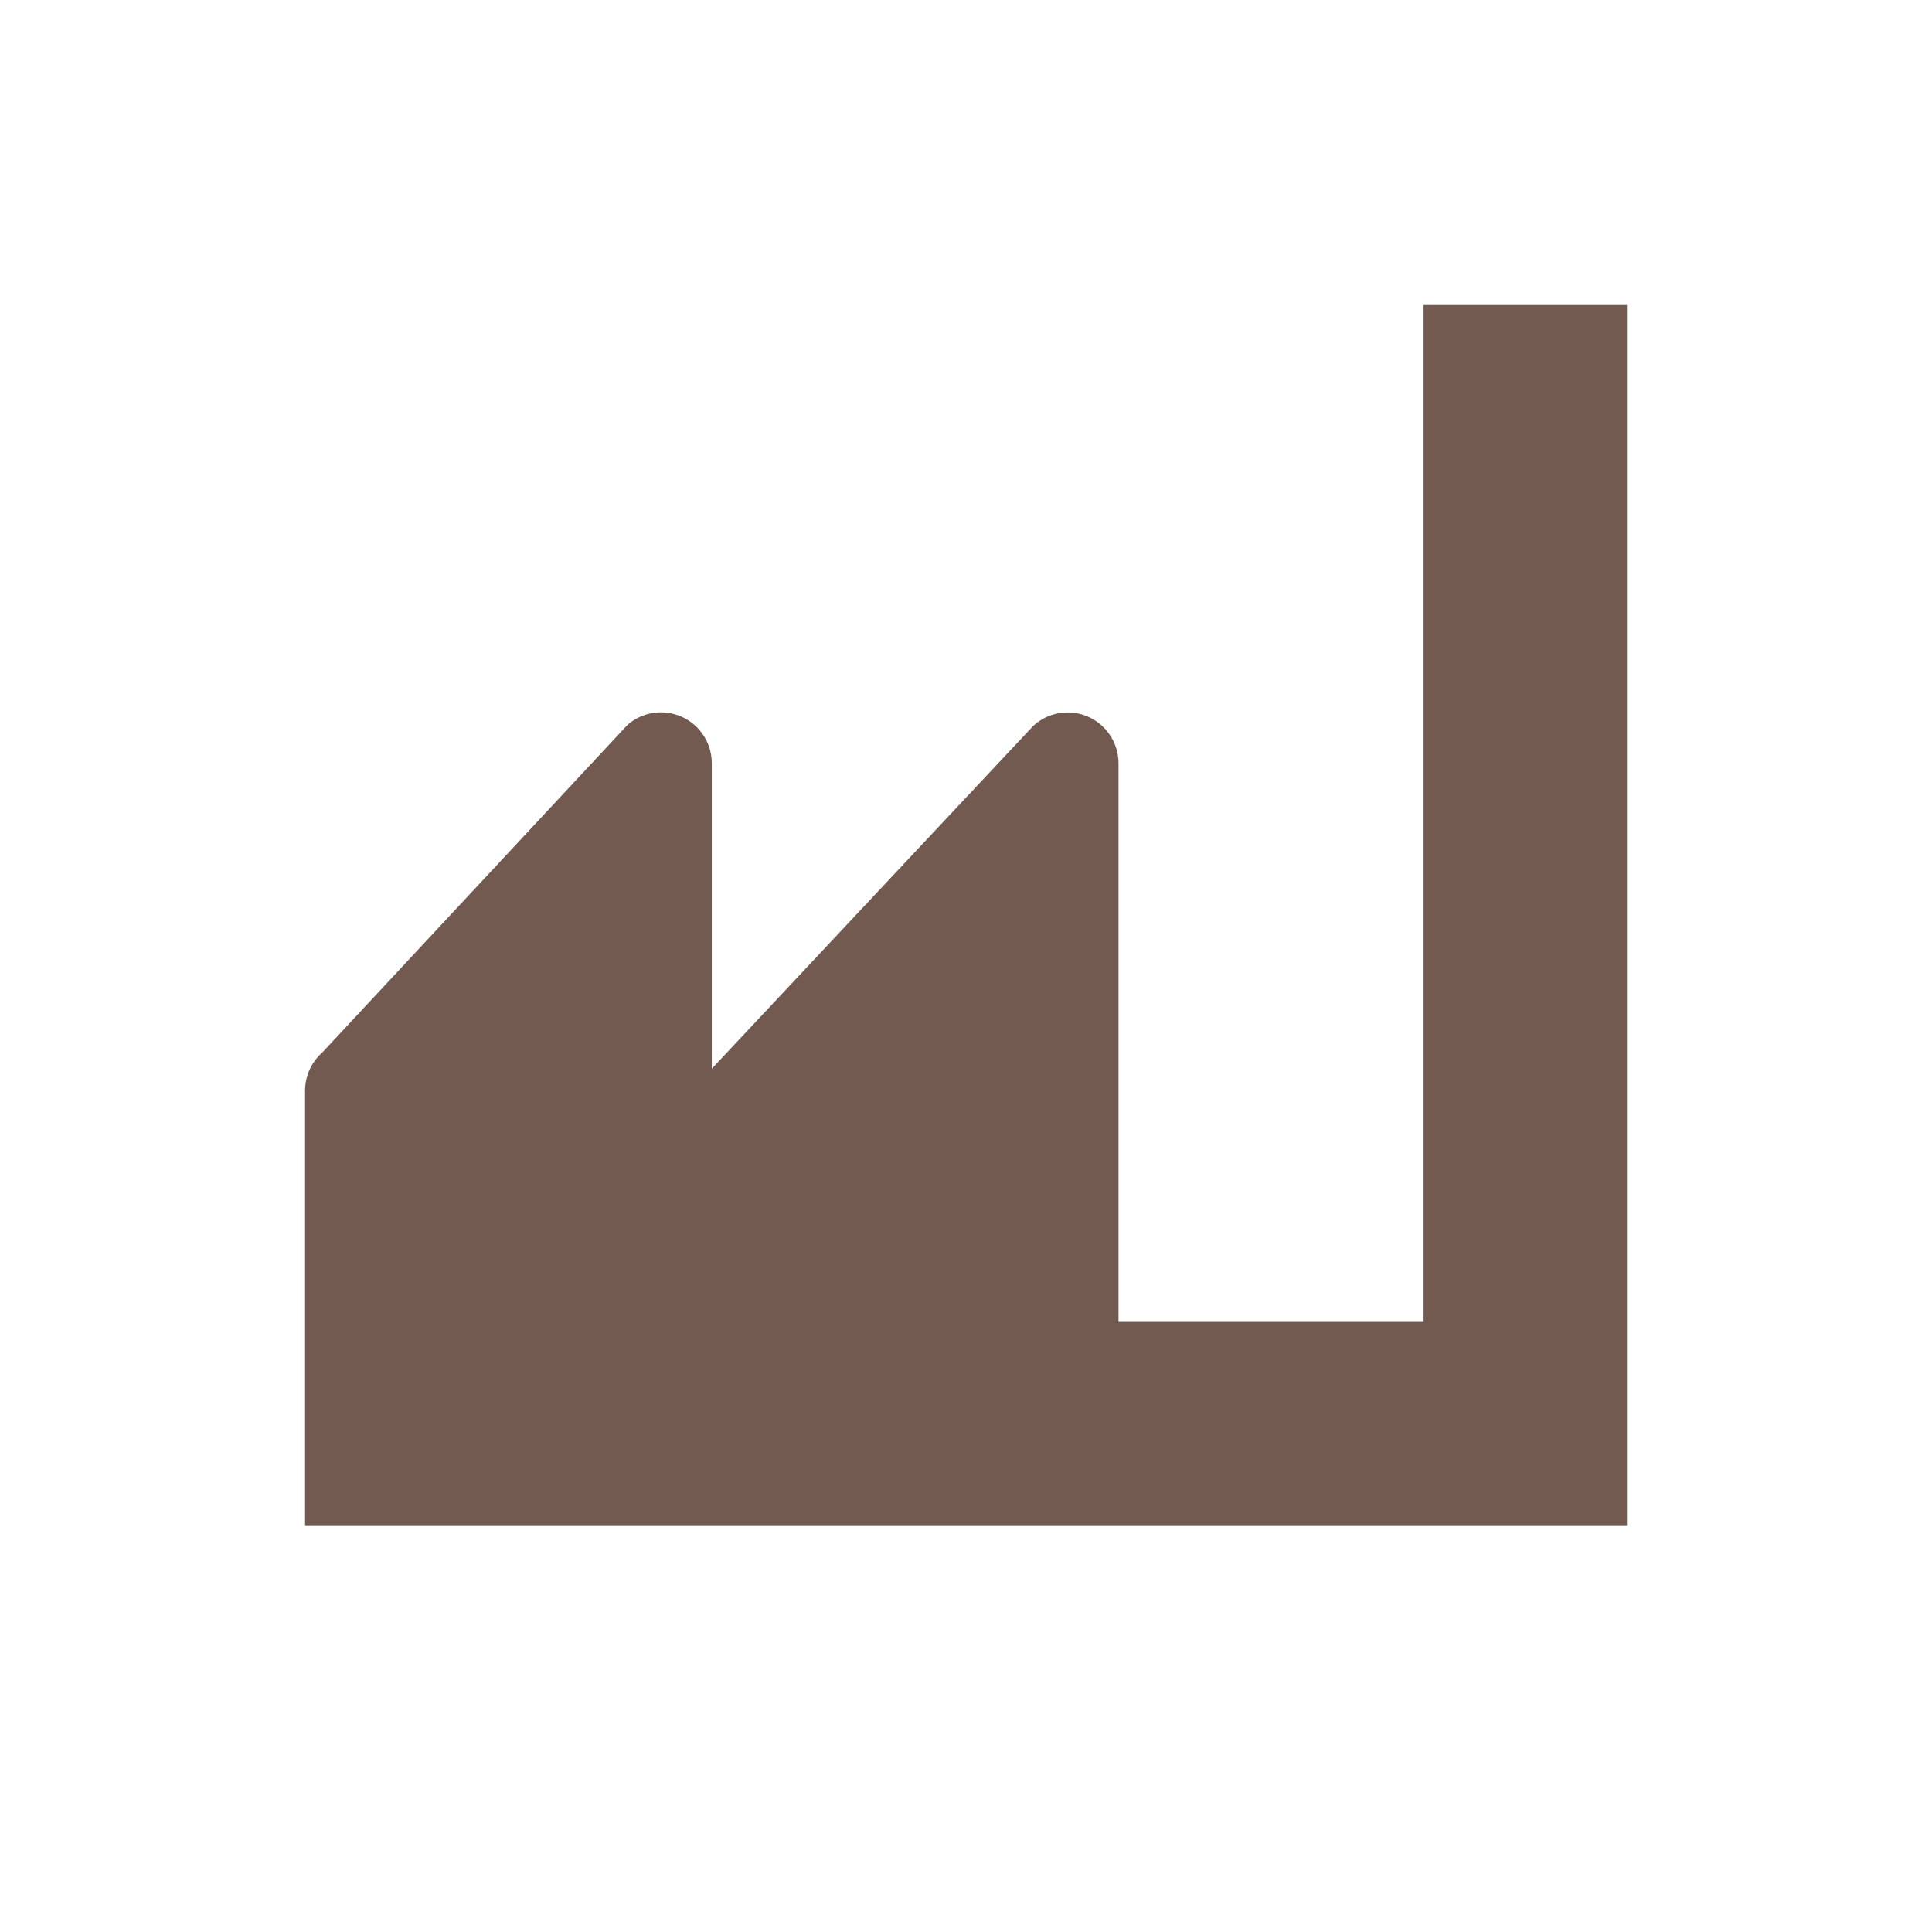
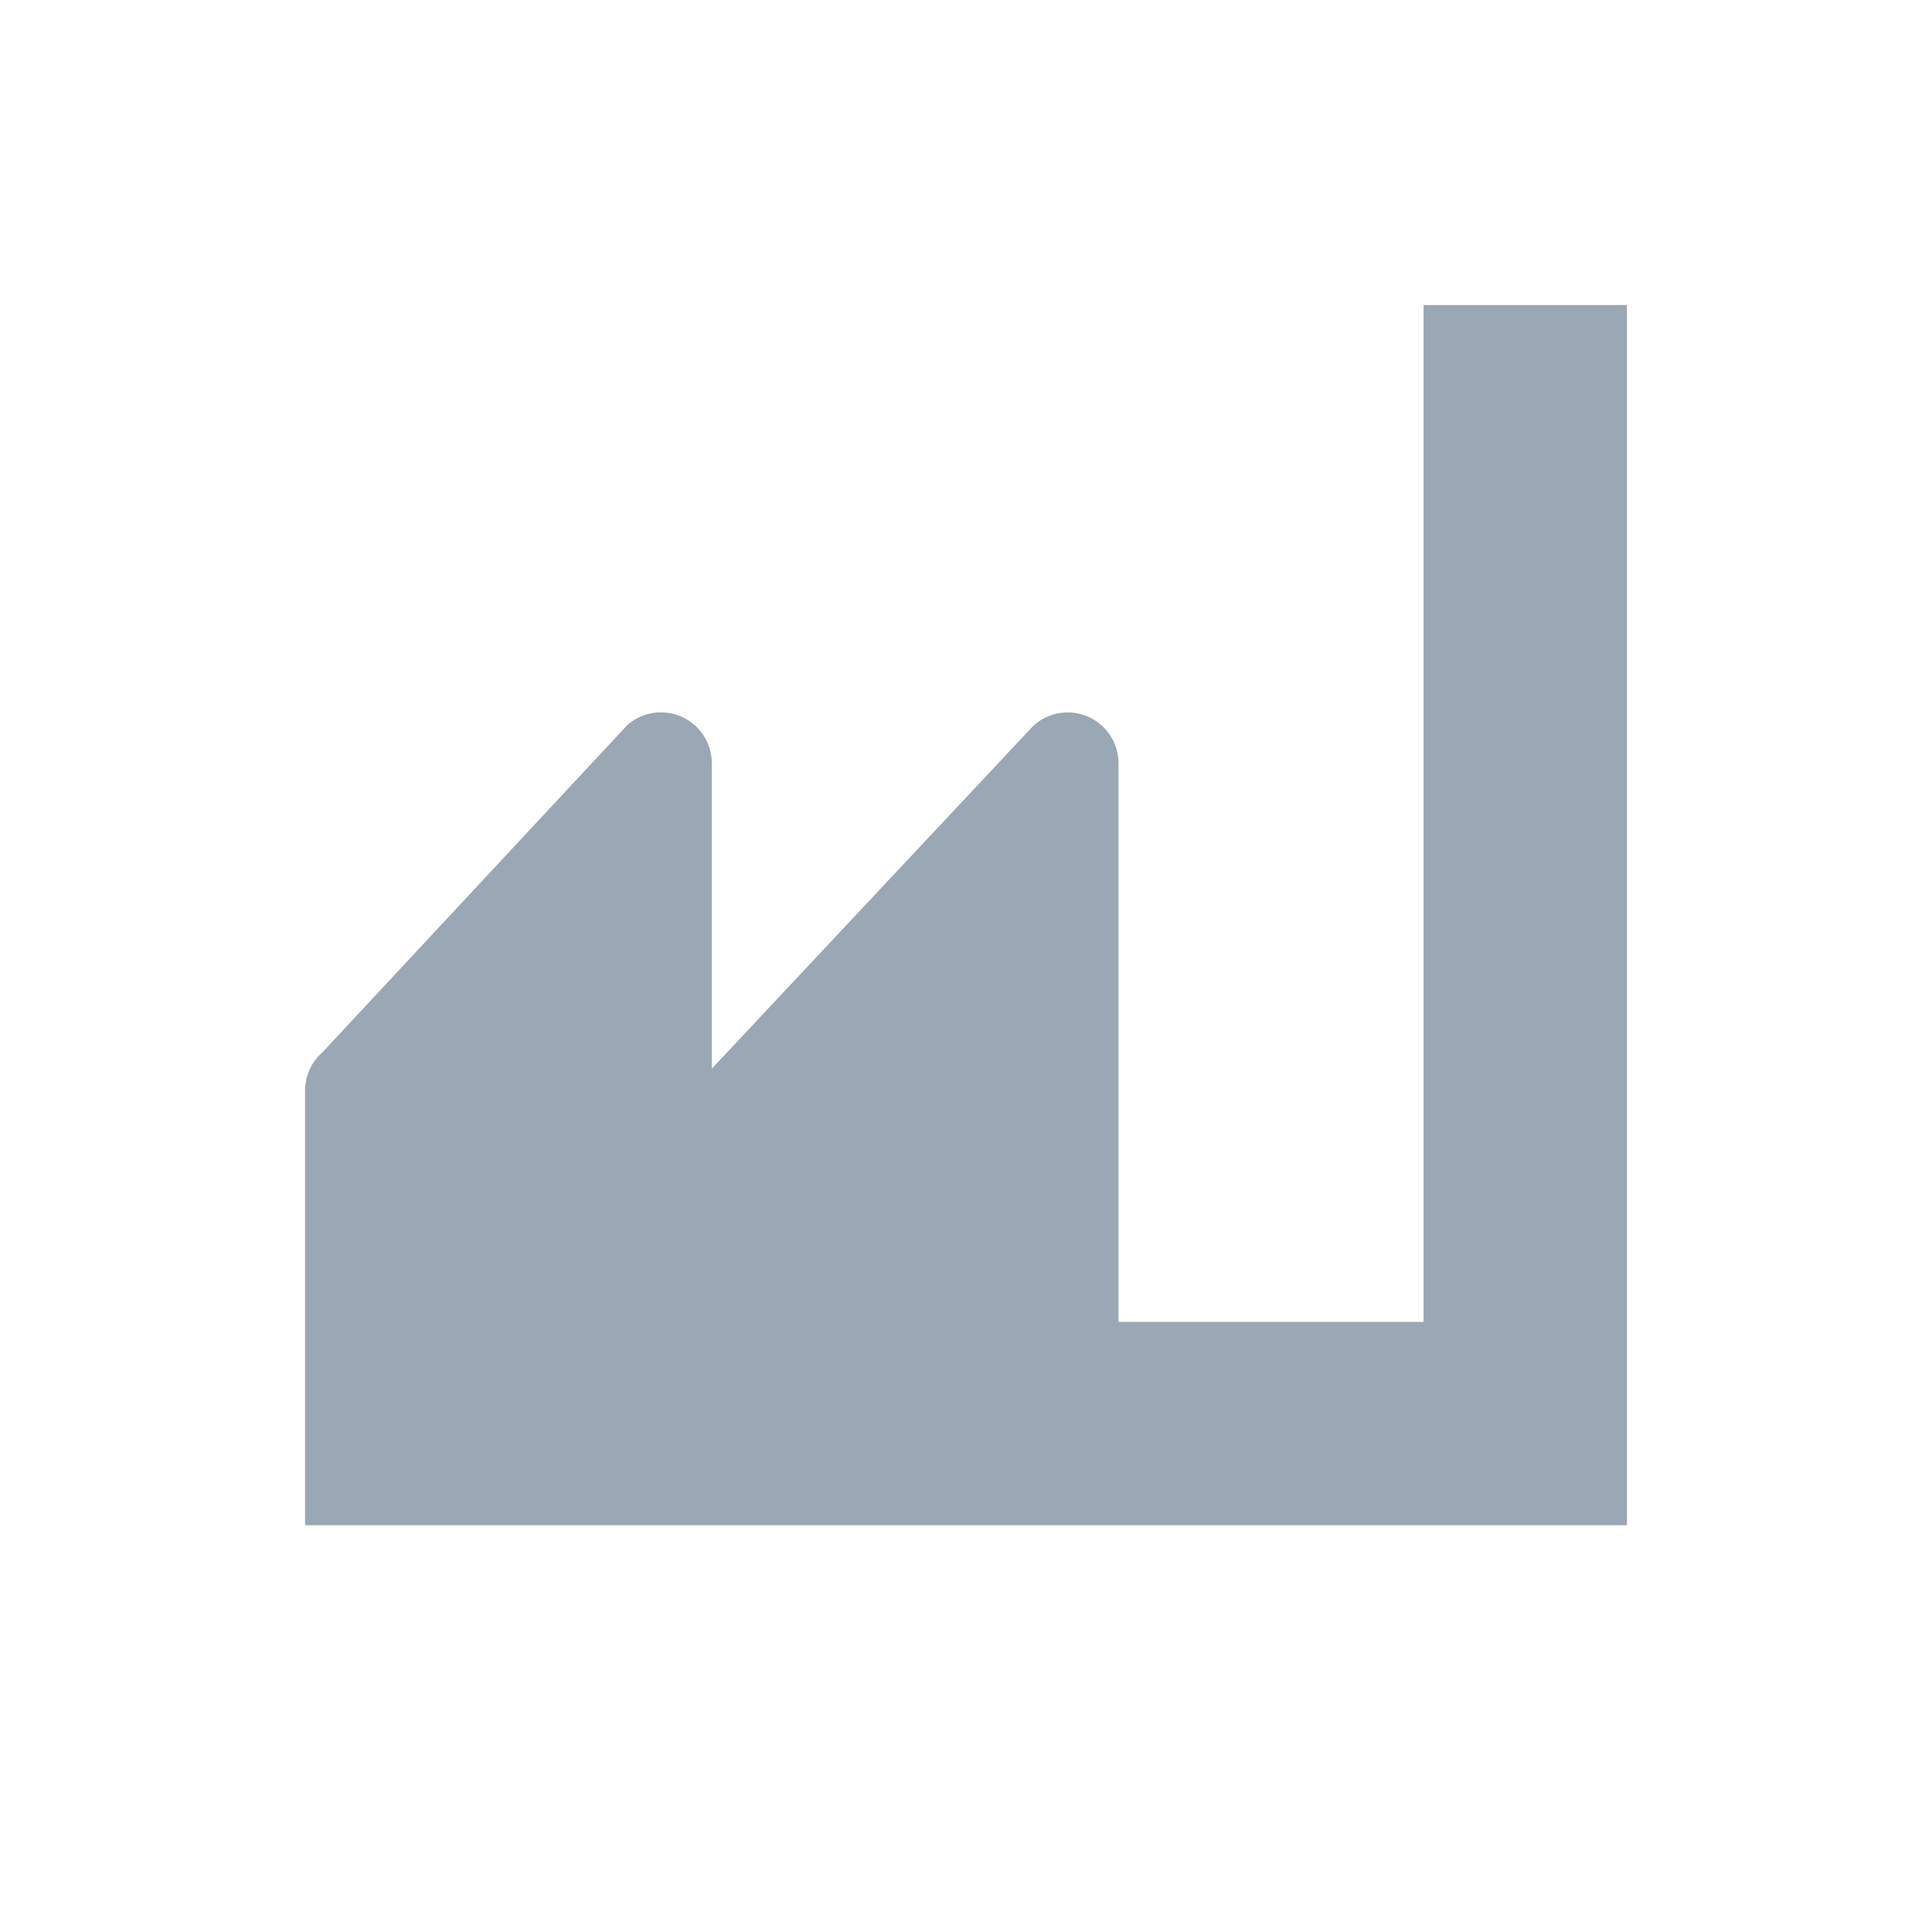
<svg xmlns="http://www.w3.org/2000/svg" viewBox="0 0 19 19" height="19" width="19">
  <rect fill="none" x="0" y="0" width="19" height="19" />
-   <path fill="#725a50" transform="translate(2 2)" d="M14,1v12H1V8.72c0.002-0.142,0.063-0.276,0.17-0.37l3-3.22c0.207-0.182,0.523-0.162,0.706,0.046  C4.957,5.268,5.001,5.387,5,5.51v3l3.16-3.37c0.203-0.188,0.519-0.176,0.707,0.027C8.953,5.26,9.001,5.383,9,5.51V11h3  V1H14z" />
+   <path fill="#9aa7b4" transform="translate(2 2)" d="M14,1v12H1V8.72c0.002-0.142,0.063-0.276,0.17-0.37l3-3.22c0.207-0.182,0.523-0.162,0.706,0.046  C4.957,5.268,5.001,5.387,5,5.51v3l3.16-3.37c0.203-0.188,0.519-0.176,0.707,0.027C8.953,5.26,9.001,5.383,9,5.51V11h3  V1H14z" />
</svg>
